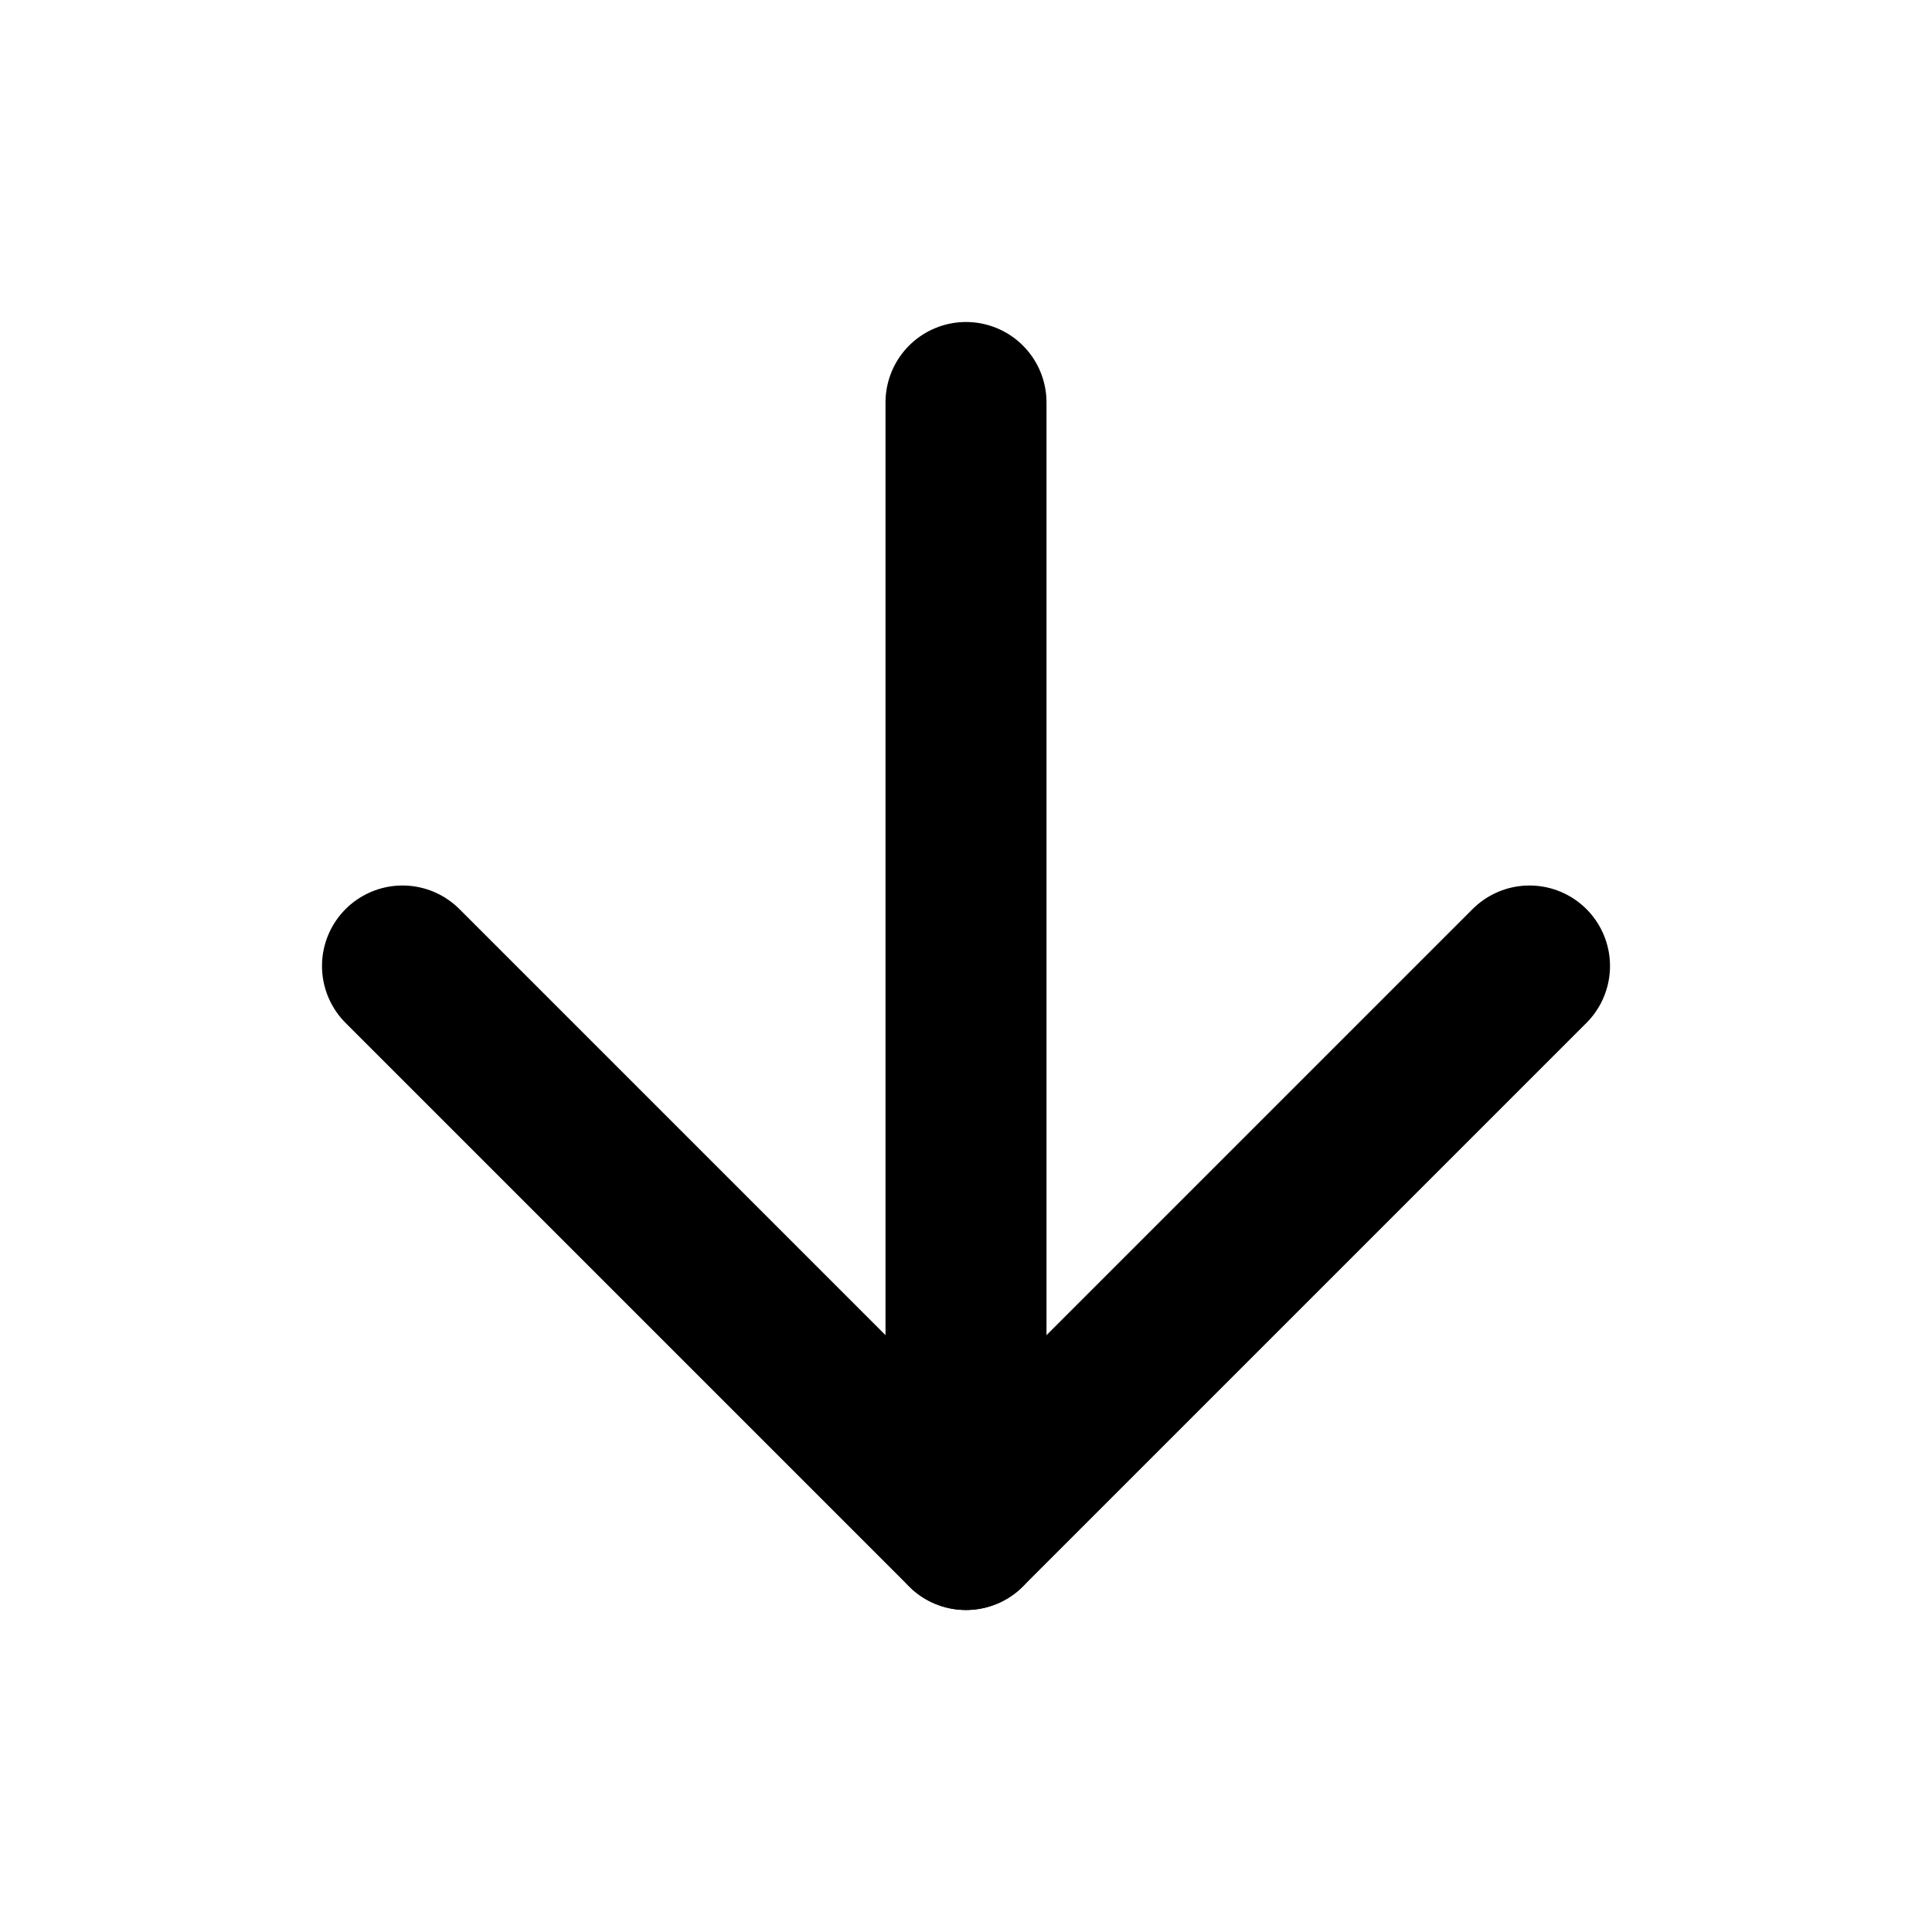
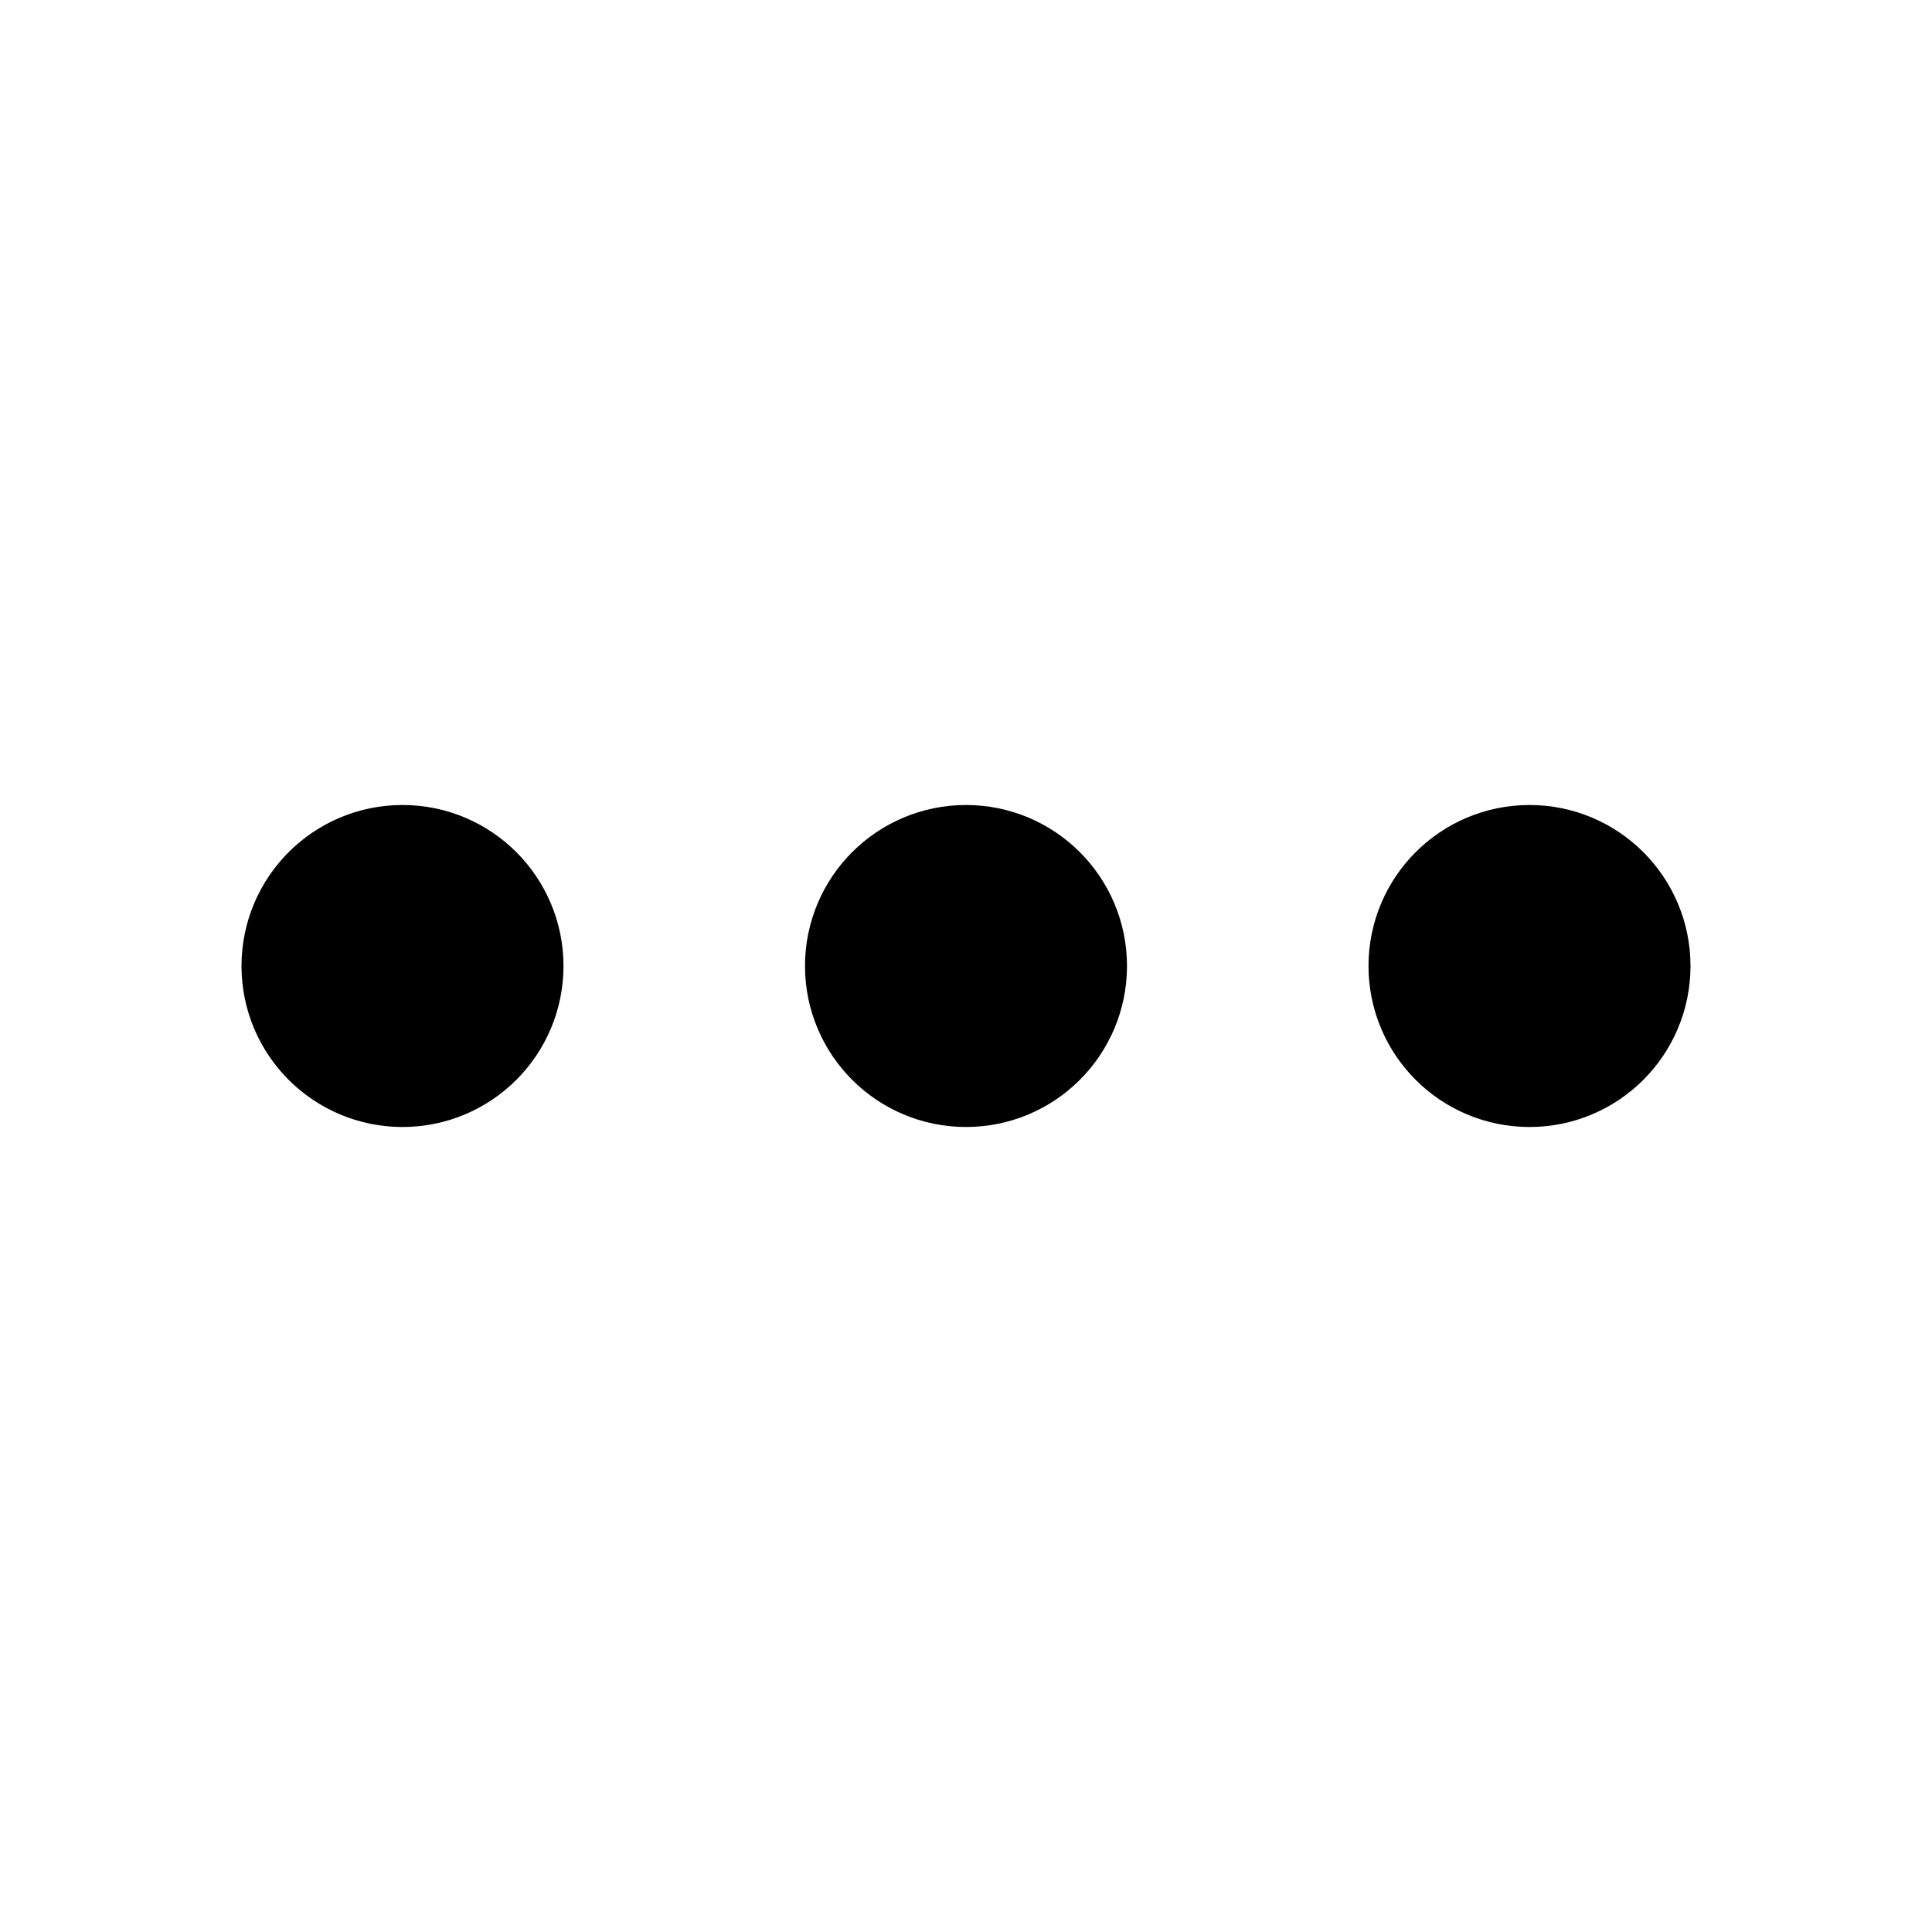
- <svg xmlns="http://www.w3.org/2000/svg" class="lucide lucide-arrow-down" width="24" height="24" viewBox="0 0 24 24" fill="none" stroke="currentColor" stroke-width="2" stroke-linecap="round" stroke-linejoin="round">
-   <path d="M12 5v14" />
-   <path d="m19 12-7 7-7-7" />
+ <svg xmlns="http://www.w3.org/2000/svg" class="lucide lucide-ellipsis" width="24" height="24" viewBox="0 0 24 24" fill="none" stroke="currentColor" stroke-width="2" stroke-linecap="round" stroke-linejoin="round">
+   <circle cx="12" cy="12" r="1" />
+   <circle cx="19" cy="12" r="1" />
+   <circle cx="5" cy="12" r="1" />
</svg>
